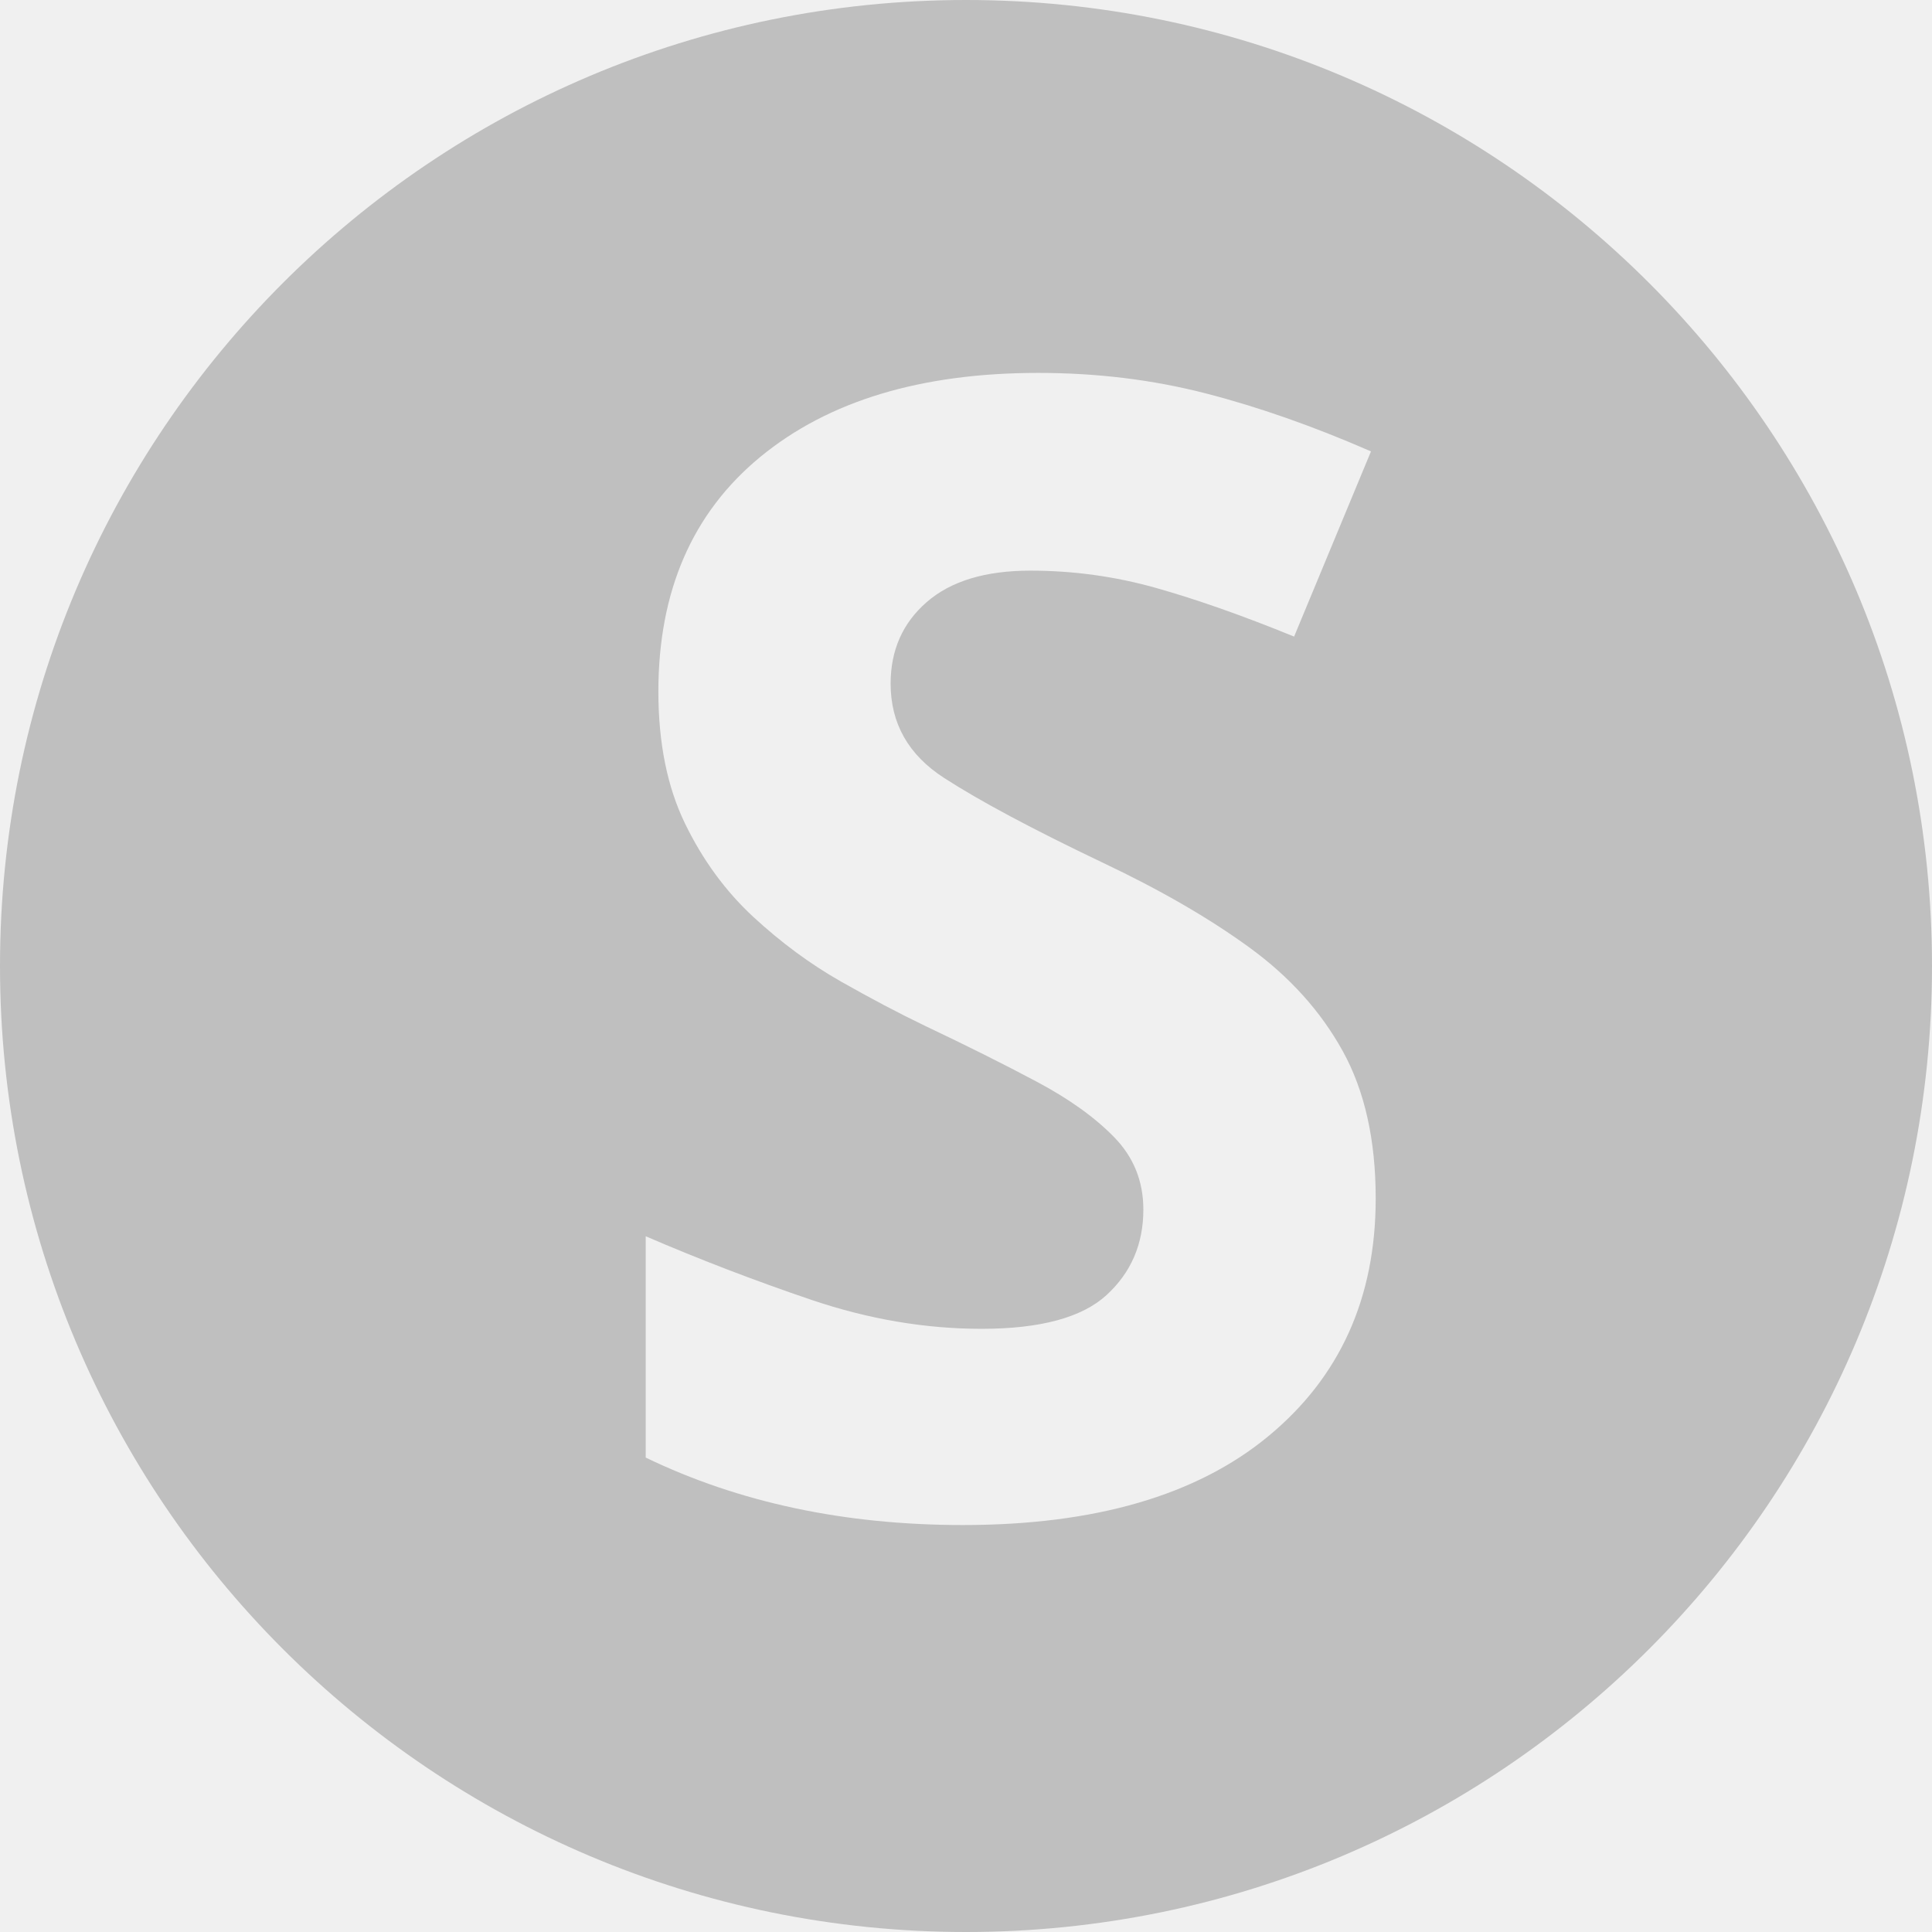
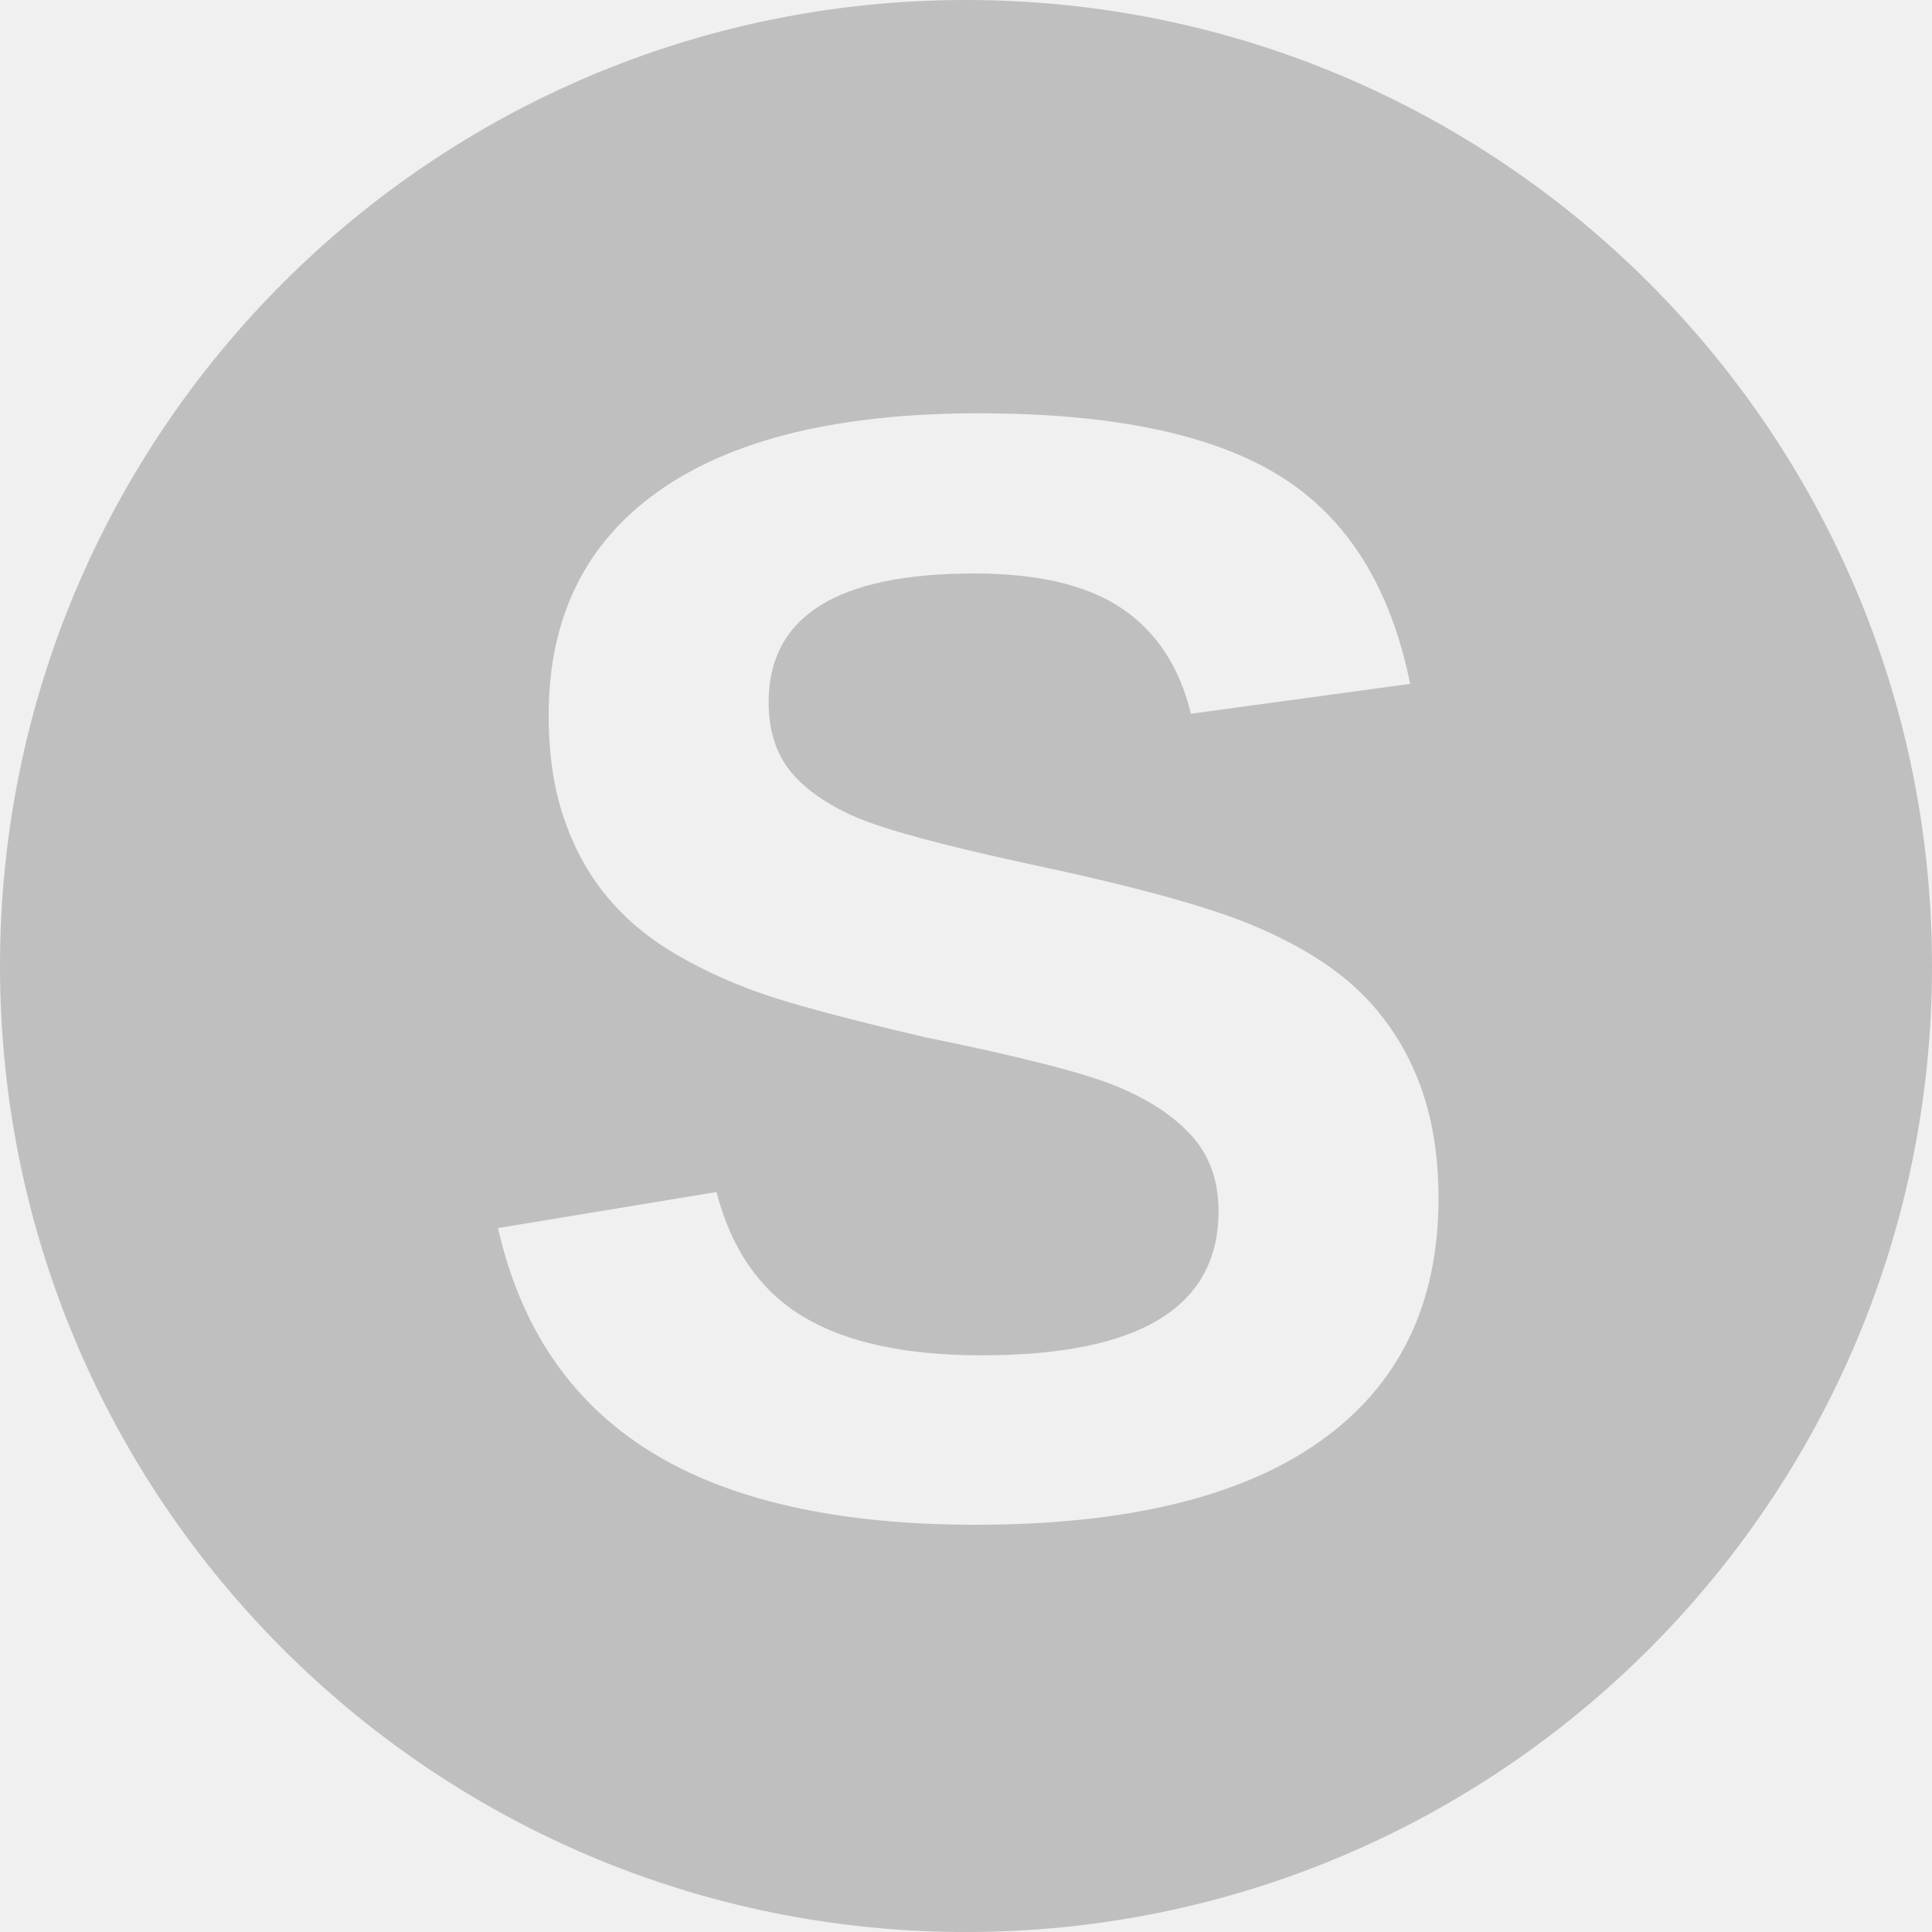
<svg xmlns="http://www.w3.org/2000/svg" version="1.1" width="320" height="320">
  <defs>
    <mask id="mask">
      <rect x="0" y="0" width="320" height="320" fill="#fff" />
-       <text x="95" y="250" font-family="Trebuchet MS" font-size="260" font-weight="bold" fill="#000">S</text>
+       <text x="75" y="250" font-family="Arial" font-size="260" font-weight="bold" fill="#000">S</text>
    </mask>
  </defs>
  <circle cx="160" cy="160" r="160" fill="#bfbfbf" mask="url(#mask)" />
</svg>
